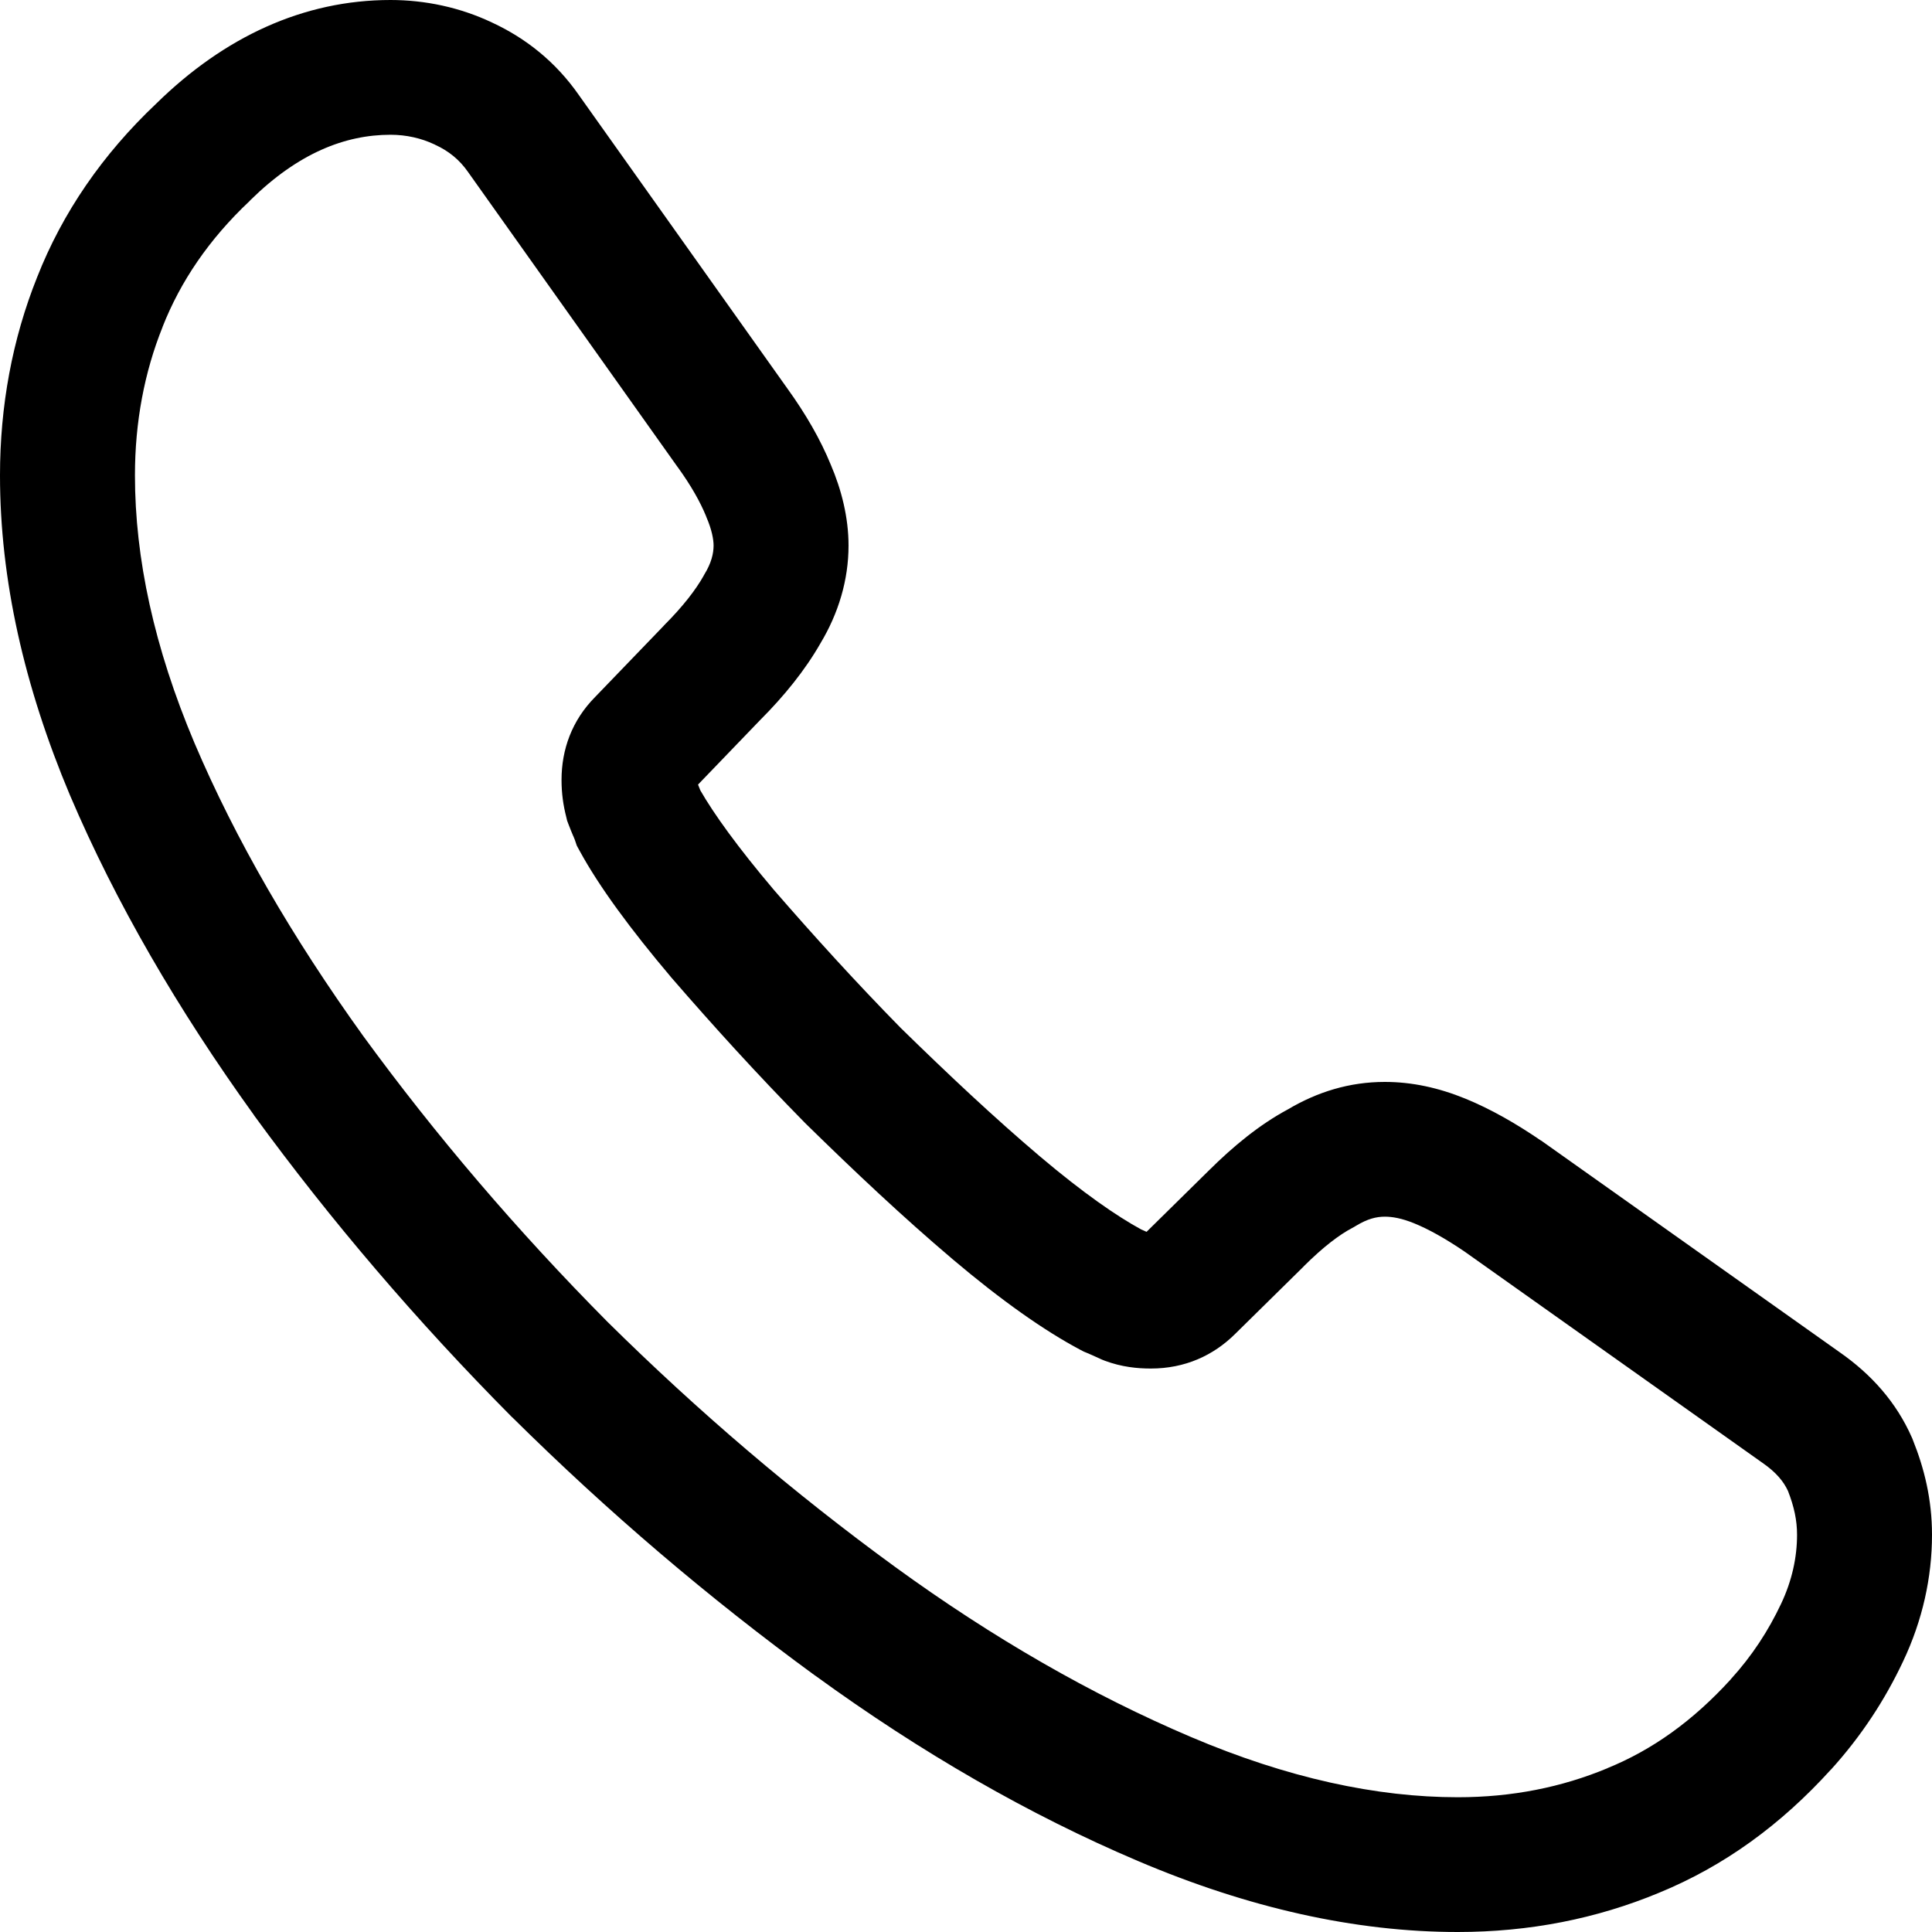
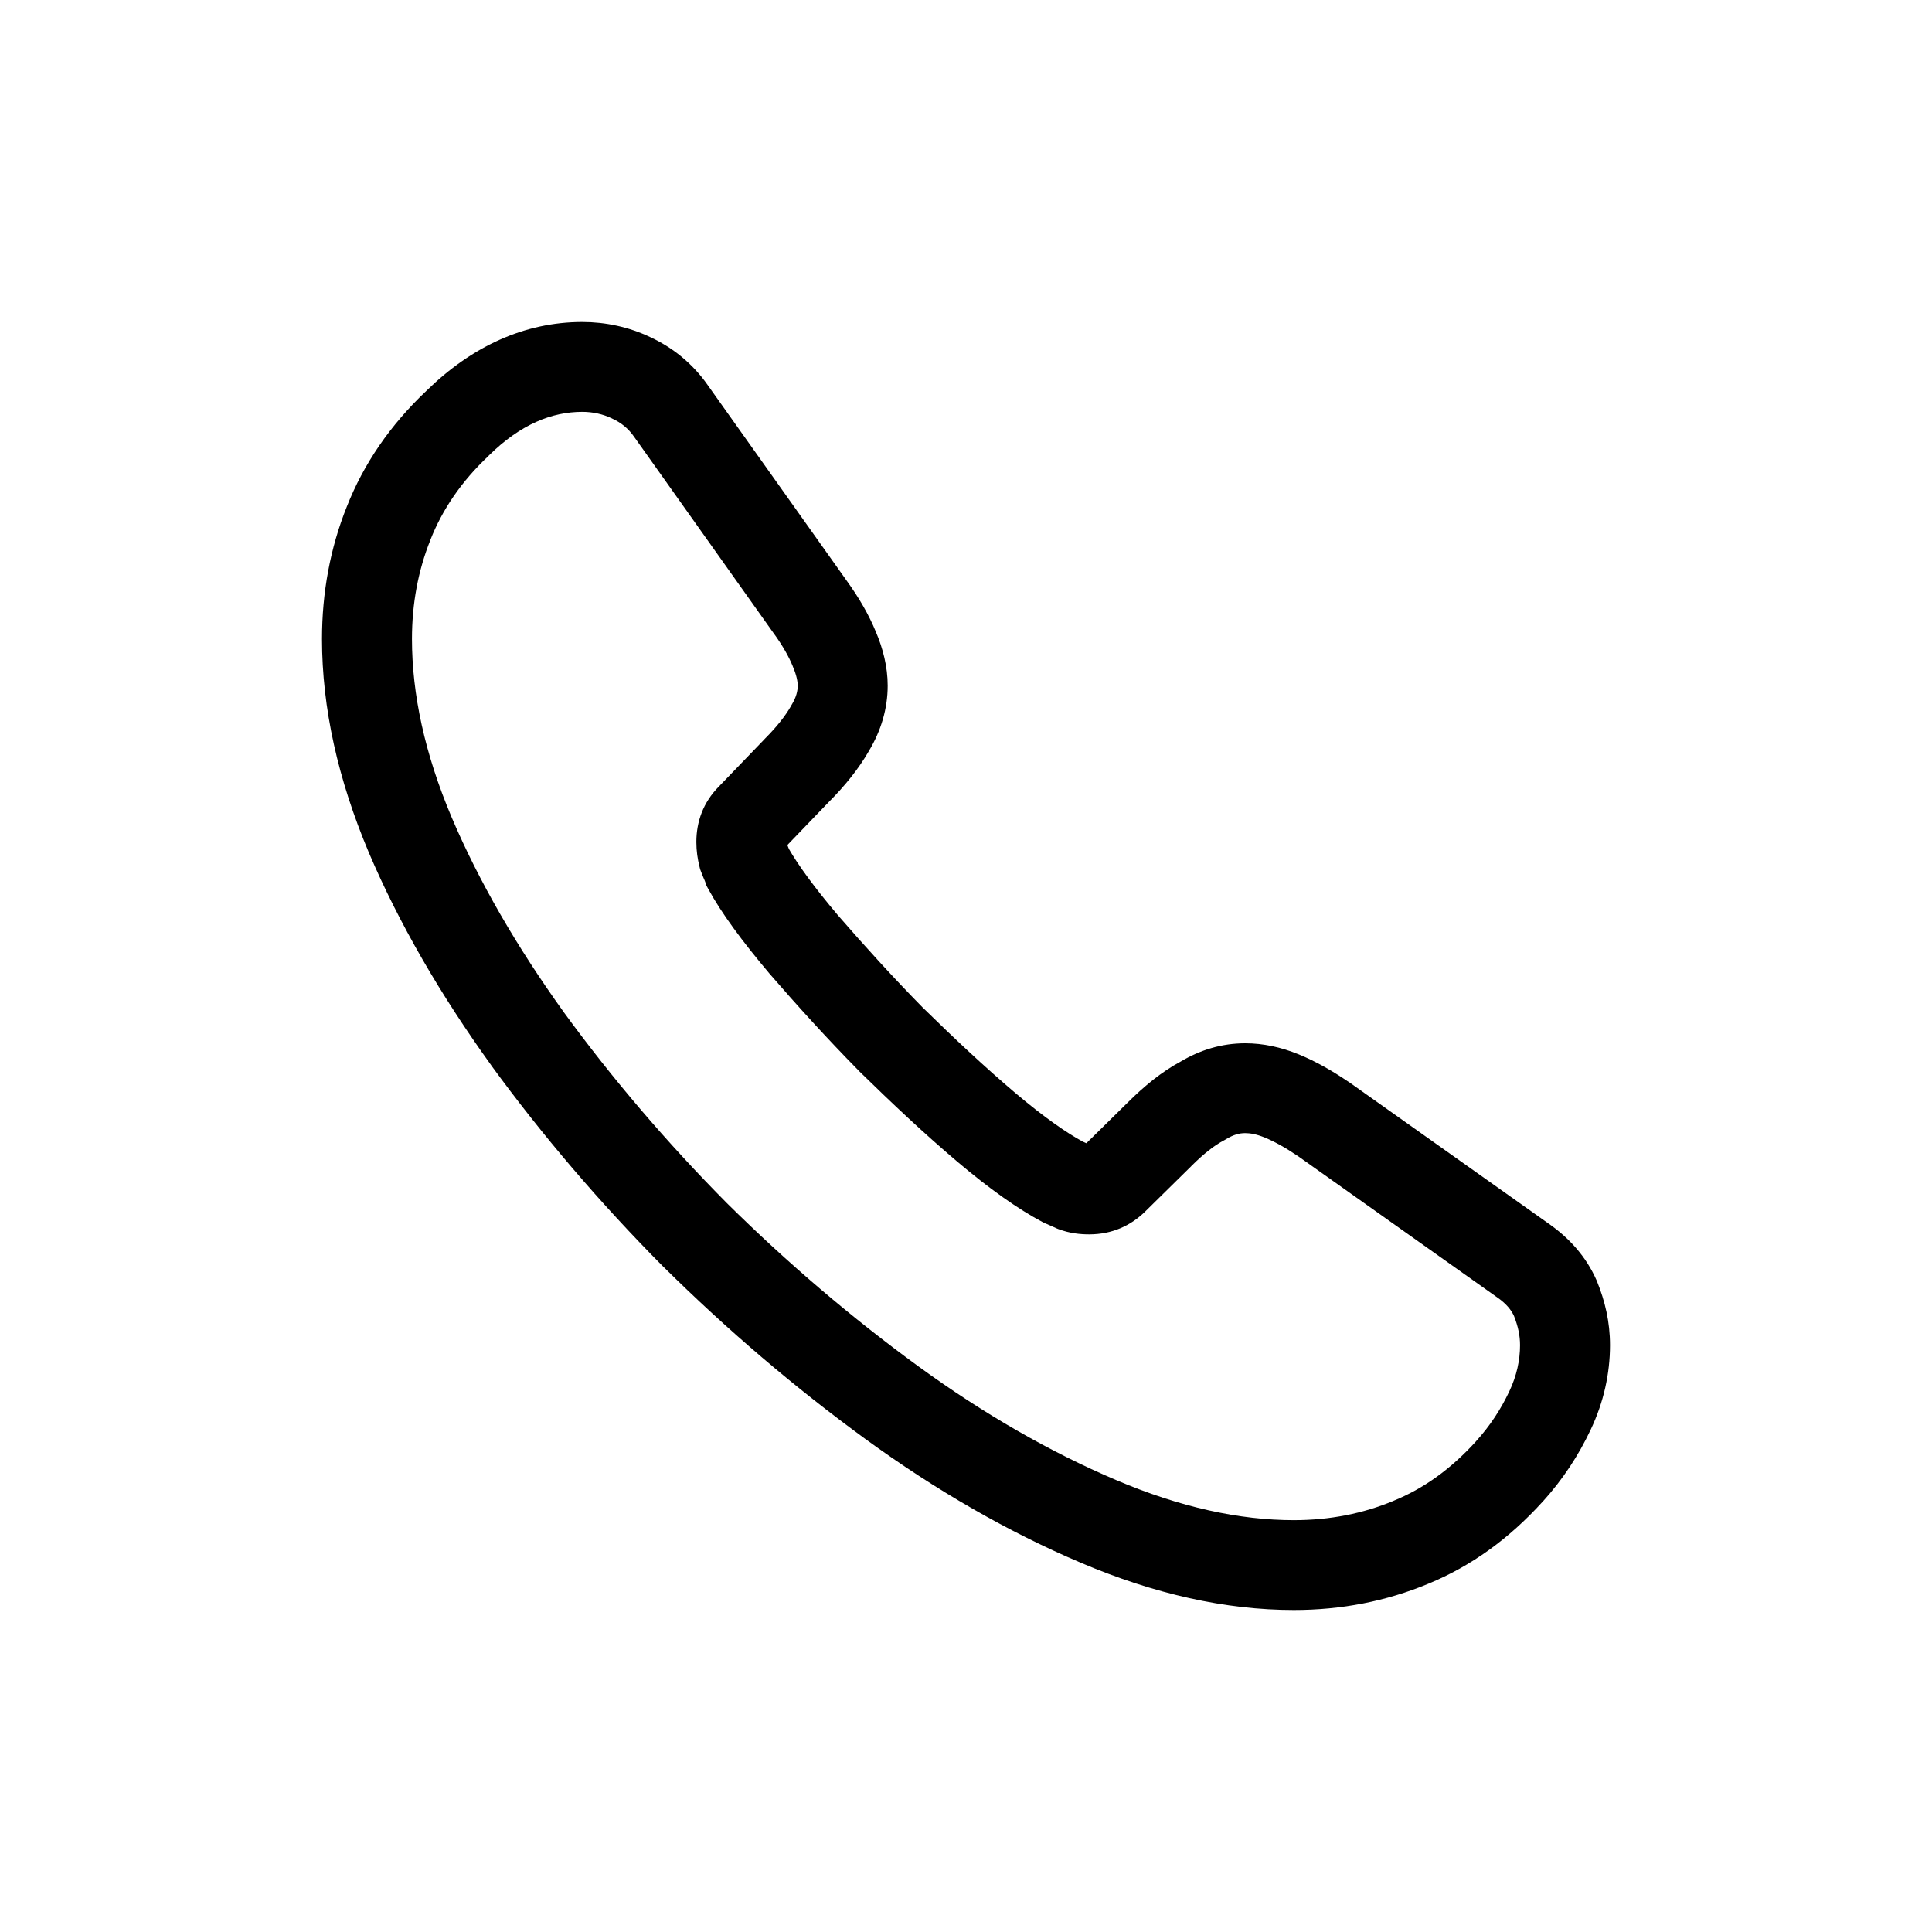
- <svg xmlns="http://www.w3.org/2000/svg" width="20" height="20" viewBox="0 0 20 20" fill="none">
-   <path fill-rule="evenodd" clip-rule="evenodd" d="M4.043 1.395C3.57 1.395 3.086 1.587 2.595 2.069L2.59 2.074L2.585 2.08C2.161 2.479 1.868 2.915 1.684 3.381L1.683 3.383L1.683 3.385C1.494 3.855 1.397 4.371 1.397 4.921C1.397 5.779 1.595 6.701 2.013 7.691C2.436 8.686 3.023 9.7 3.761 10.726C4.512 11.755 5.354 12.741 6.288 13.683C7.232 14.616 8.22 15.458 9.261 16.217C10.285 16.962 11.31 17.548 12.328 17.981C13.329 18.407 14.251 18.605 15.091 18.605C15.654 18.605 16.168 18.501 16.639 18.305L16.64 18.304L16.642 18.303C17.103 18.115 17.523 17.817 17.918 17.383C17.918 17.382 17.918 17.382 17.918 17.382C18.139 17.139 18.306 16.881 18.437 16.604C18.552 16.361 18.603 16.119 18.603 15.888C18.603 15.739 18.573 15.598 18.509 15.434C18.465 15.339 18.39 15.243 18.242 15.141L18.239 15.139L15.158 12.954C14.954 12.816 14.785 12.723 14.64 12.664C14.508 12.61 14.411 12.595 14.336 12.595C14.247 12.595 14.157 12.617 14.038 12.689L14.018 12.701L13.998 12.712C13.87 12.779 13.703 12.903 13.498 13.107L13.497 13.109L12.788 13.807C12.562 14.032 12.267 14.167 11.914 14.167C11.776 14.167 11.613 14.152 11.436 14.086L11.421 14.08L11.406 14.074C11.368 14.057 11.332 14.041 11.307 14.029L11.3 14.026C11.269 14.012 11.259 14.008 11.254 14.006L11.22 13.992L11.187 13.975C10.809 13.775 10.366 13.462 9.861 13.035L9.86 13.034L9.86 13.034C9.348 12.6 8.85 12.131 8.342 11.633L8.337 11.628L8.332 11.623C7.835 11.118 7.378 10.614 6.952 10.122L6.949 10.119L6.947 10.116C6.525 9.617 6.201 9.176 6.001 8.809L5.971 8.754L5.951 8.695C5.951 8.695 5.948 8.688 5.937 8.66C5.936 8.658 5.935 8.655 5.933 8.652C5.922 8.625 5.903 8.582 5.885 8.533L5.871 8.496L5.862 8.458C5.831 8.337 5.813 8.215 5.813 8.074C5.813 7.759 5.92 7.458 6.161 7.215L6.87 6.479L6.874 6.474C7.066 6.282 7.2 6.109 7.282 5.964L7.287 5.954L7.293 5.944C7.364 5.828 7.387 5.729 7.387 5.647C7.387 5.587 7.37 5.486 7.313 5.354L7.311 5.349L7.309 5.343C7.25 5.199 7.158 5.033 7.016 4.836L7.014 4.834L4.849 1.786L4.847 1.783C4.756 1.652 4.643 1.562 4.505 1.499L4.5 1.496L4.495 1.494C4.362 1.431 4.206 1.395 4.043 1.395ZM1.62 1.07C2.321 0.383 3.14 0 4.043 0C4.4 0 4.763 0.076 5.095 0.234C5.438 0.393 5.75 0.636 5.993 0.985L8.151 4.022C8.342 4.287 8.492 4.547 8.6 4.81C8.71 5.067 8.784 5.355 8.784 5.647C8.784 6.006 8.679 6.35 8.493 6.66C8.334 6.938 8.118 7.205 7.867 7.456L7.226 8.122C7.232 8.137 7.241 8.158 7.25 8.182C7.39 8.426 7.637 8.77 8.011 9.212C8.421 9.685 8.856 10.164 9.325 10.642C9.821 11.127 10.29 11.568 10.764 11.97C11.212 12.349 11.561 12.59 11.815 12.728C11.835 12.736 11.854 12.745 11.869 12.752L12.512 12.119C12.767 11.865 13.04 11.641 13.331 11.485C13.636 11.304 13.968 11.2 14.336 11.2C14.616 11.2 14.892 11.26 15.169 11.373C15.433 11.481 15.691 11.629 15.949 11.805L15.955 11.808L19.041 13.996C19.372 14.226 19.631 14.516 19.792 14.882L19.797 14.893L19.801 14.904C19.92 15.2 20 15.521 20 15.888C20 16.328 19.902 16.774 19.7 17.2C19.514 17.594 19.272 17.968 18.953 18.32L18.953 18.32L18.952 18.32C18.435 18.89 17.849 19.317 17.174 19.594C16.527 19.863 15.831 20 15.091 20C14.03 20 12.922 19.751 11.78 19.265C10.655 18.787 9.538 18.145 8.438 17.345L8.438 17.345L8.437 17.345C7.337 16.542 6.296 15.655 5.303 14.672L5.3 14.67L5.298 14.668C4.314 13.676 3.425 12.636 2.63 11.546L2.629 11.544L2.628 11.542C1.84 10.448 1.197 9.342 0.726 8.236L0.726 8.235L0.725 8.234C0.249 7.103 0 5.997 0 4.921C0 4.206 0.126 3.514 0.385 2.868C0.647 2.202 1.06 1.599 1.62 1.07Z" fill="currentColor" />
+ <svg xmlns="http://www.w3.org/2000/svg" width="30" height="30" viewBox="0 0 30 30" fill="none">
+   <path fill-rule="evenodd" clip-rule="evenodd" d="M9.043 6.395C8.57 6.395 8.086 6.587 7.595 7.069L7.59 7.074L7.585 7.08C7.161 7.479 6.868 7.915 6.684 8.381L6.683 8.383L6.683 8.385C6.494 8.855 6.397 9.371 6.397 9.921C6.397 10.779 6.595 11.701 7.013 12.691C7.436 13.686 8.023 14.7 8.761 15.726C9.512 16.755 10.354 17.741 11.288 18.683C12.232 19.616 13.22 20.458 14.261 21.217C15.285 21.962 16.31 22.548 17.328 22.981C18.329 23.407 19.251 23.605 20.091 23.605C20.654 23.605 21.168 23.501 21.639 23.305L21.64 23.304L21.642 23.303C22.103 23.115 22.523 22.817 22.918 22.383C22.918 22.382 22.918 22.382 22.918 22.382C23.139 22.139 23.306 21.881 23.437 21.604C23.552 21.361 23.603 21.119 23.603 20.888C23.603 20.738 23.573 20.598 23.509 20.434C23.465 20.34 23.39 20.243 23.242 20.141L23.239 20.139L20.158 17.954C19.954 17.816 19.785 17.724 19.64 17.664C19.508 17.61 19.411 17.595 19.336 17.595C19.247 17.595 19.157 17.617 19.038 17.689L19.018 17.701L18.998 17.712C18.869 17.779 18.703 17.903 18.498 18.107L18.497 18.109L17.788 18.807C17.562 19.032 17.267 19.167 16.914 19.167C16.776 19.167 16.613 19.152 16.436 19.086L16.421 19.08L16.406 19.074C16.368 19.057 16.332 19.041 16.307 19.029L16.299 19.026C16.269 19.012 16.259 19.008 16.254 19.006L16.22 18.992L16.187 18.975C15.809 18.775 15.366 18.462 14.861 18.035L14.86 18.035L14.86 18.034C14.348 17.6 13.85 17.131 13.341 16.633L13.337 16.628L13.332 16.623C12.835 16.118 12.378 15.614 11.952 15.122L11.949 15.119L11.947 15.116C11.525 14.617 11.201 14.176 11.001 13.809L10.971 13.754L10.951 13.695C10.951 13.695 10.948 13.688 10.937 13.66C10.936 13.658 10.935 13.655 10.933 13.652C10.922 13.625 10.903 13.582 10.885 13.533L10.871 13.496L10.862 13.458C10.832 13.337 10.813 13.215 10.813 13.074C10.813 12.759 10.92 12.458 11.161 12.215L11.87 11.479L11.874 11.474C12.066 11.283 12.2 11.109 12.282 10.964L12.287 10.954L12.293 10.944C12.364 10.828 12.387 10.729 12.387 10.646C12.387 10.587 12.37 10.486 12.313 10.354L12.311 10.349L12.309 10.343C12.25 10.199 12.158 10.033 12.016 9.836L12.014 9.834L9.849 6.786L9.847 6.783C9.756 6.652 9.643 6.562 9.505 6.499L9.5 6.496L9.495 6.494C9.363 6.431 9.206 6.395 9.043 6.395ZM6.62 6.07C7.321 5.383 8.14 5 9.043 5C9.4 5 9.763 5.076 10.095 5.234C10.438 5.393 10.75 5.636 10.993 5.985L13.151 9.022C13.342 9.287 13.492 9.547 13.6 9.81C13.71 10.067 13.784 10.355 13.784 10.646C13.784 11.006 13.679 11.35 13.493 11.66C13.334 11.938 13.118 12.205 12.867 12.456L12.226 13.122C12.232 13.137 12.241 13.158 12.25 13.182C12.39 13.426 12.637 13.77 13.011 14.212C13.421 14.685 13.856 15.164 14.325 15.642C14.82 16.127 15.29 16.568 15.764 16.97C16.212 17.349 16.561 17.59 16.815 17.728C16.835 17.736 16.854 17.745 16.869 17.752L17.512 17.119C17.767 16.865 18.04 16.641 18.331 16.485C18.636 16.304 18.968 16.2 19.336 16.2C19.616 16.2 19.892 16.26 20.169 16.373C20.433 16.481 20.691 16.629 20.949 16.805L20.955 16.808L24.041 18.996C24.372 19.226 24.631 19.516 24.792 19.882L24.797 19.893L24.801 19.904C24.92 20.2 25 20.521 25 20.888C25 21.328 24.902 21.774 24.7 22.2C24.514 22.594 24.272 22.968 23.953 23.32L23.953 23.32L23.952 23.32C23.435 23.89 22.849 24.317 22.174 24.594C21.527 24.863 20.831 25 20.091 25C19.03 25 17.922 24.751 16.78 24.265C15.655 23.787 14.538 23.145 13.438 22.345L13.438 22.345L13.438 22.345C12.337 21.542 11.296 20.655 10.303 19.672L10.3 19.67L10.298 19.668C9.314 18.676 8.425 17.636 7.63 16.546L7.629 16.544L7.628 16.542C6.84 15.448 6.197 14.342 5.726 13.236L5.726 13.235L5.725 13.233C5.249 12.103 5 10.997 5 9.921C5 9.206 5.126 8.514 5.385 7.868C5.647 7.202 6.06 6.599 6.62 6.07Z" fill="currentColor" />
</svg>
